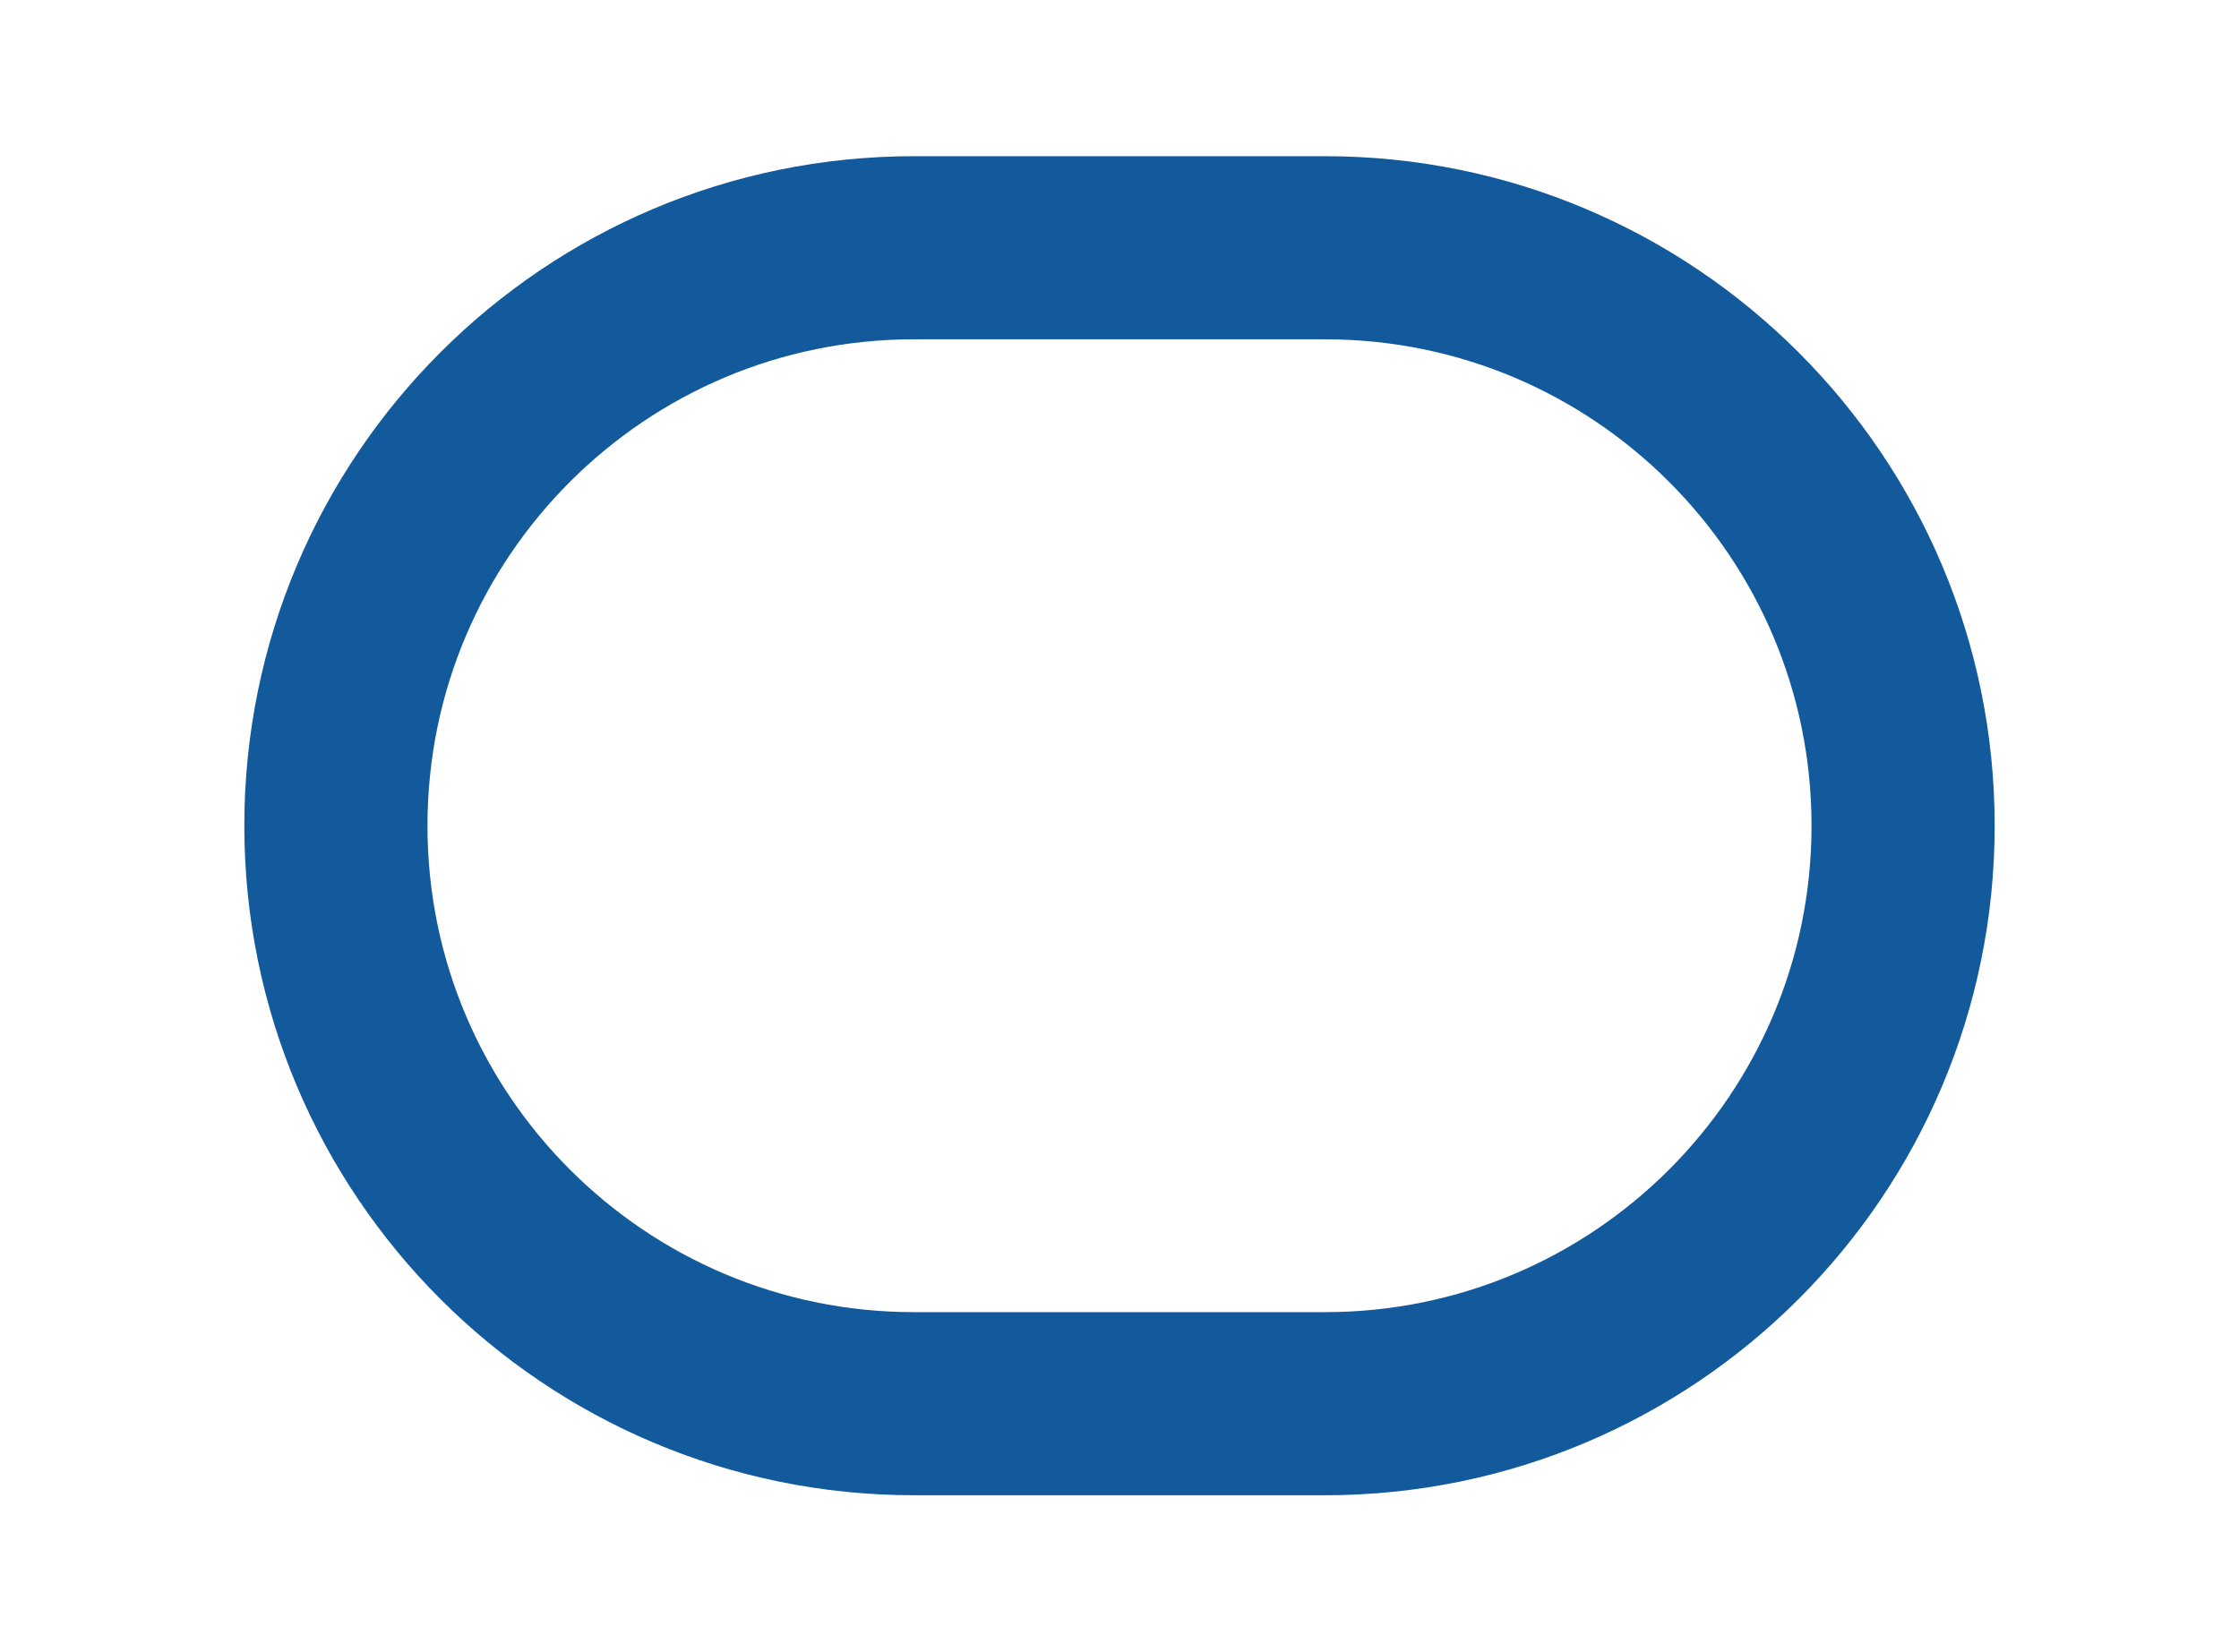
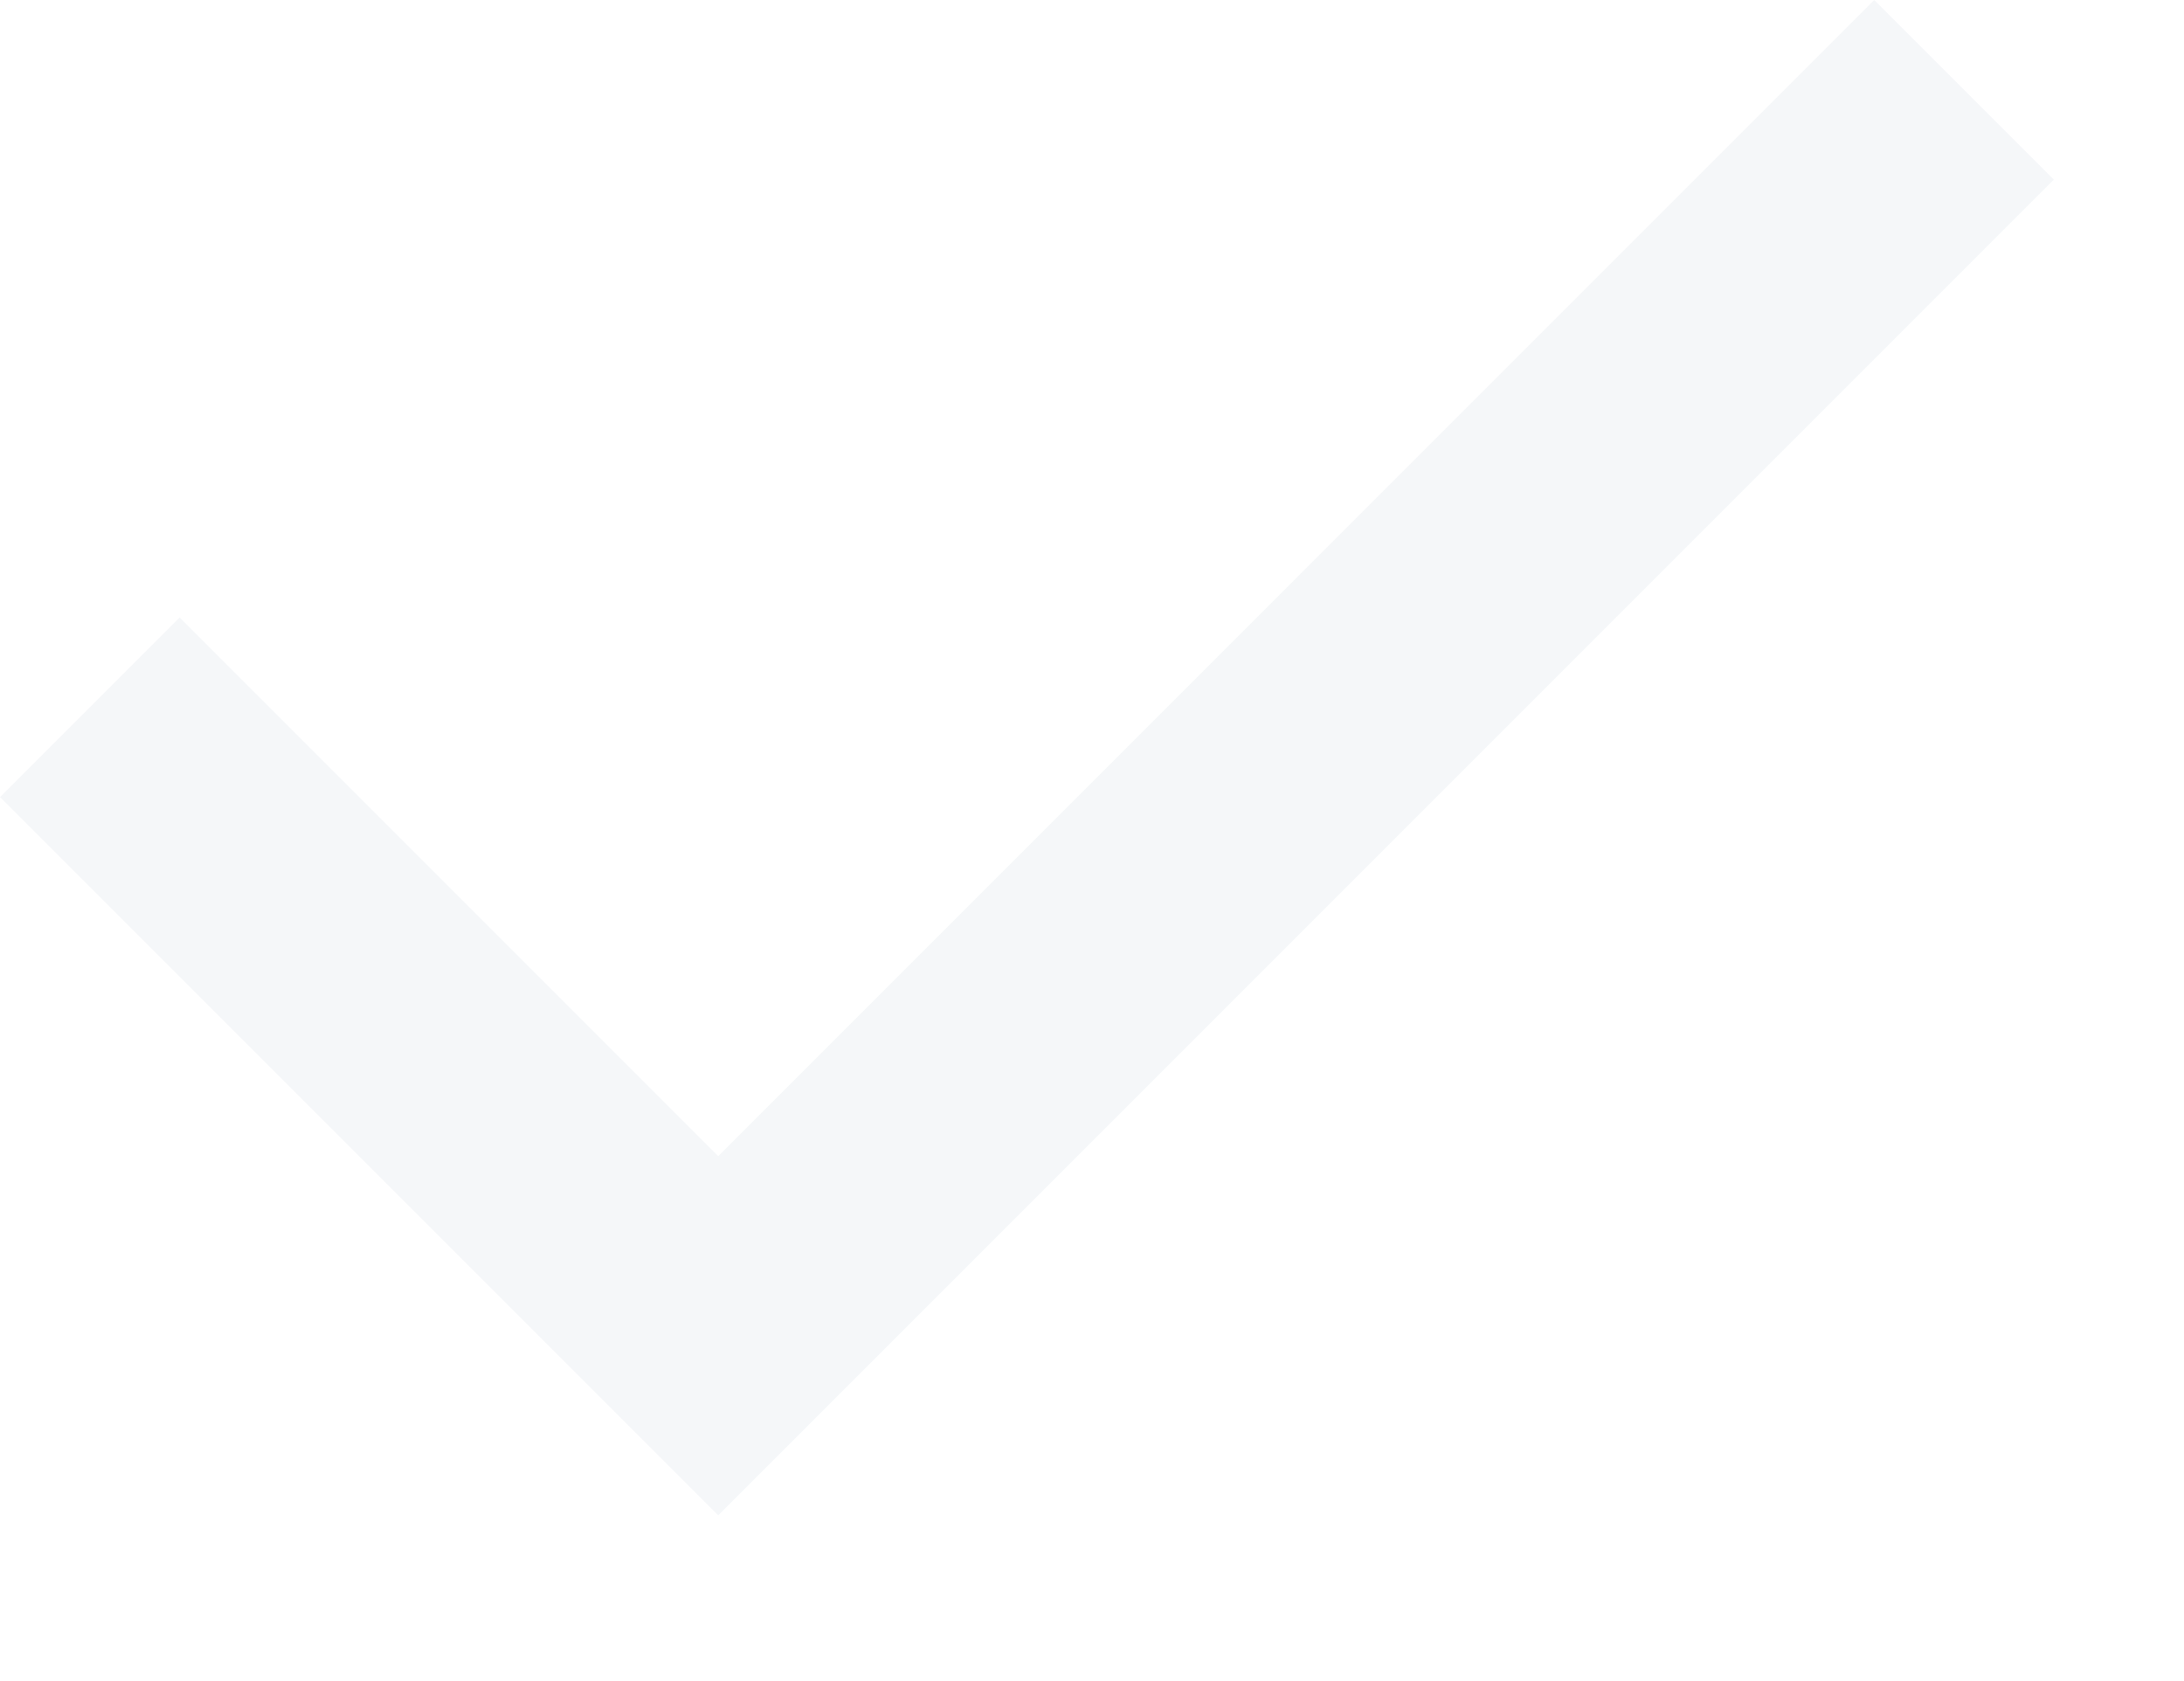
- <svg xmlns="http://www.w3.org/2000/svg" width="12.225" height="9.019" viewBox="0 0 12.225 9.019">
-   <rect x="1.834" y="1.353" width="8.557" height="6.313" rx="3.157" fill="none" stroke="#135A9D" stroke-width="1" />
+ <svg xmlns="http://www.w3.org/2000/svg" width="13" height="10" viewBox="0 0 13 10" fill="none">
+   <path d="M4.275 9.019L0 4.744L1.069 3.675L4.275 6.881L11.156 0L12.225 1.069L4.275 9.019Z" fill="#F5F7F9" />
</svg>
